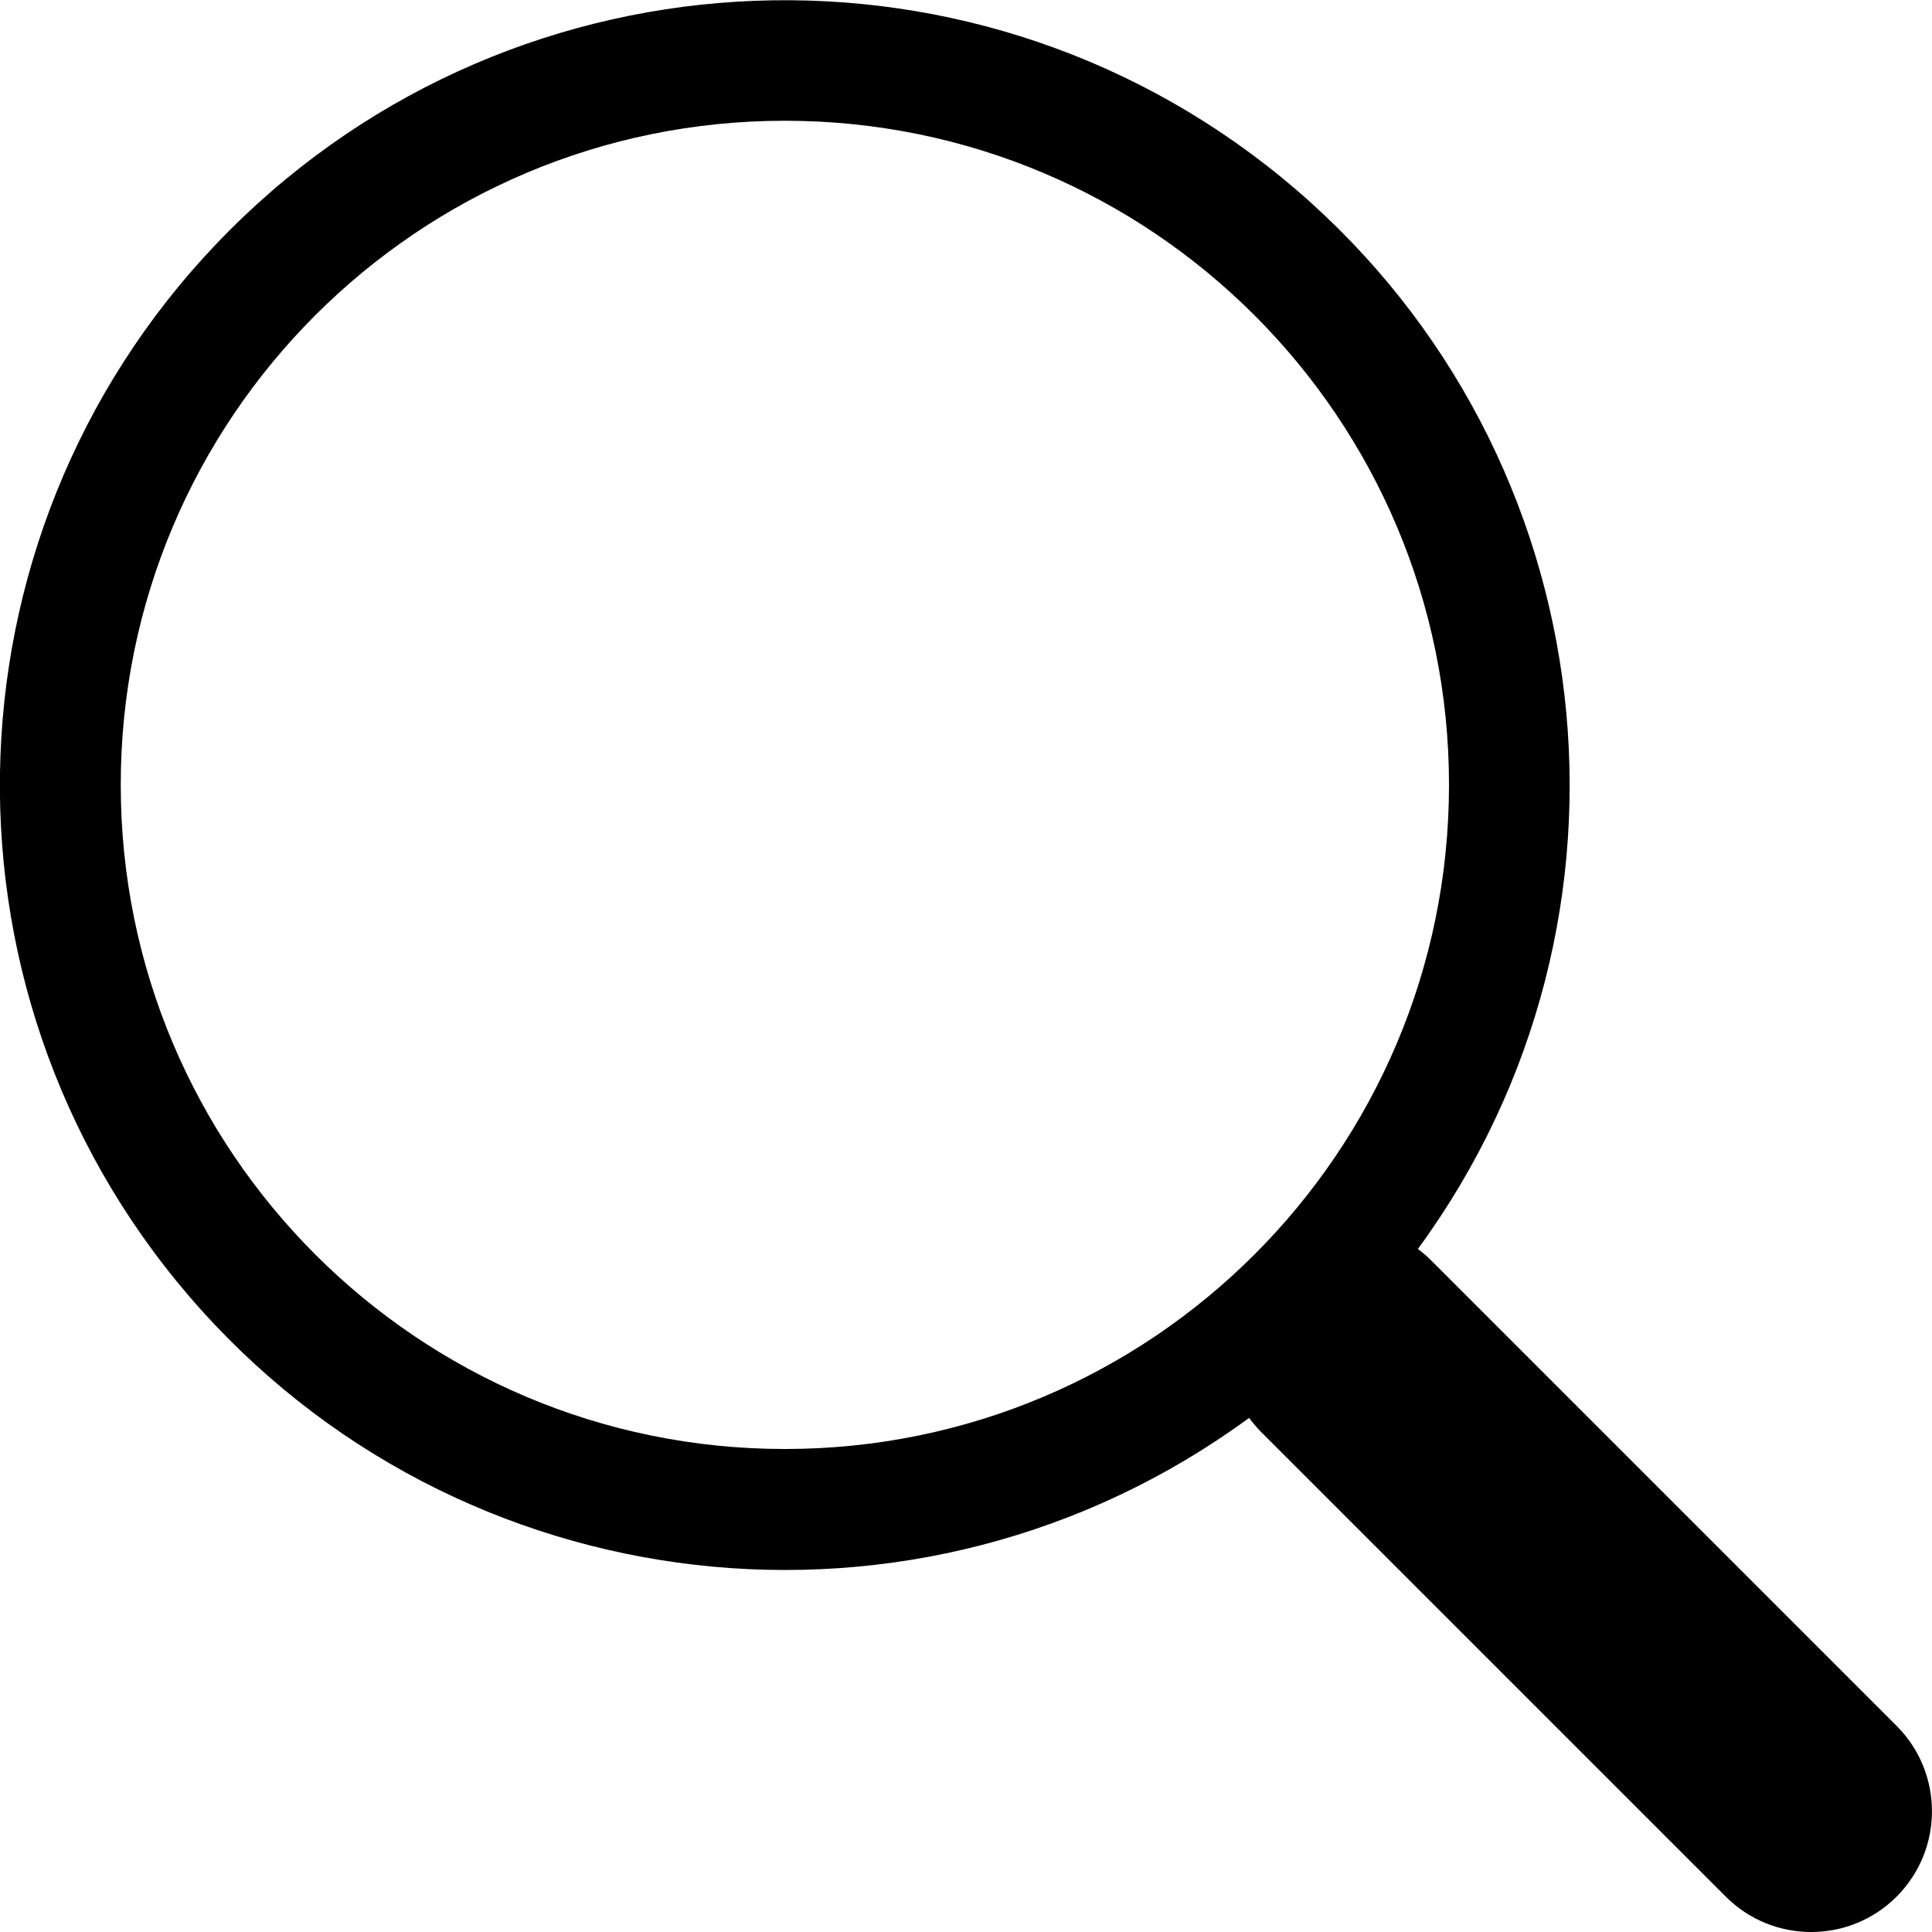
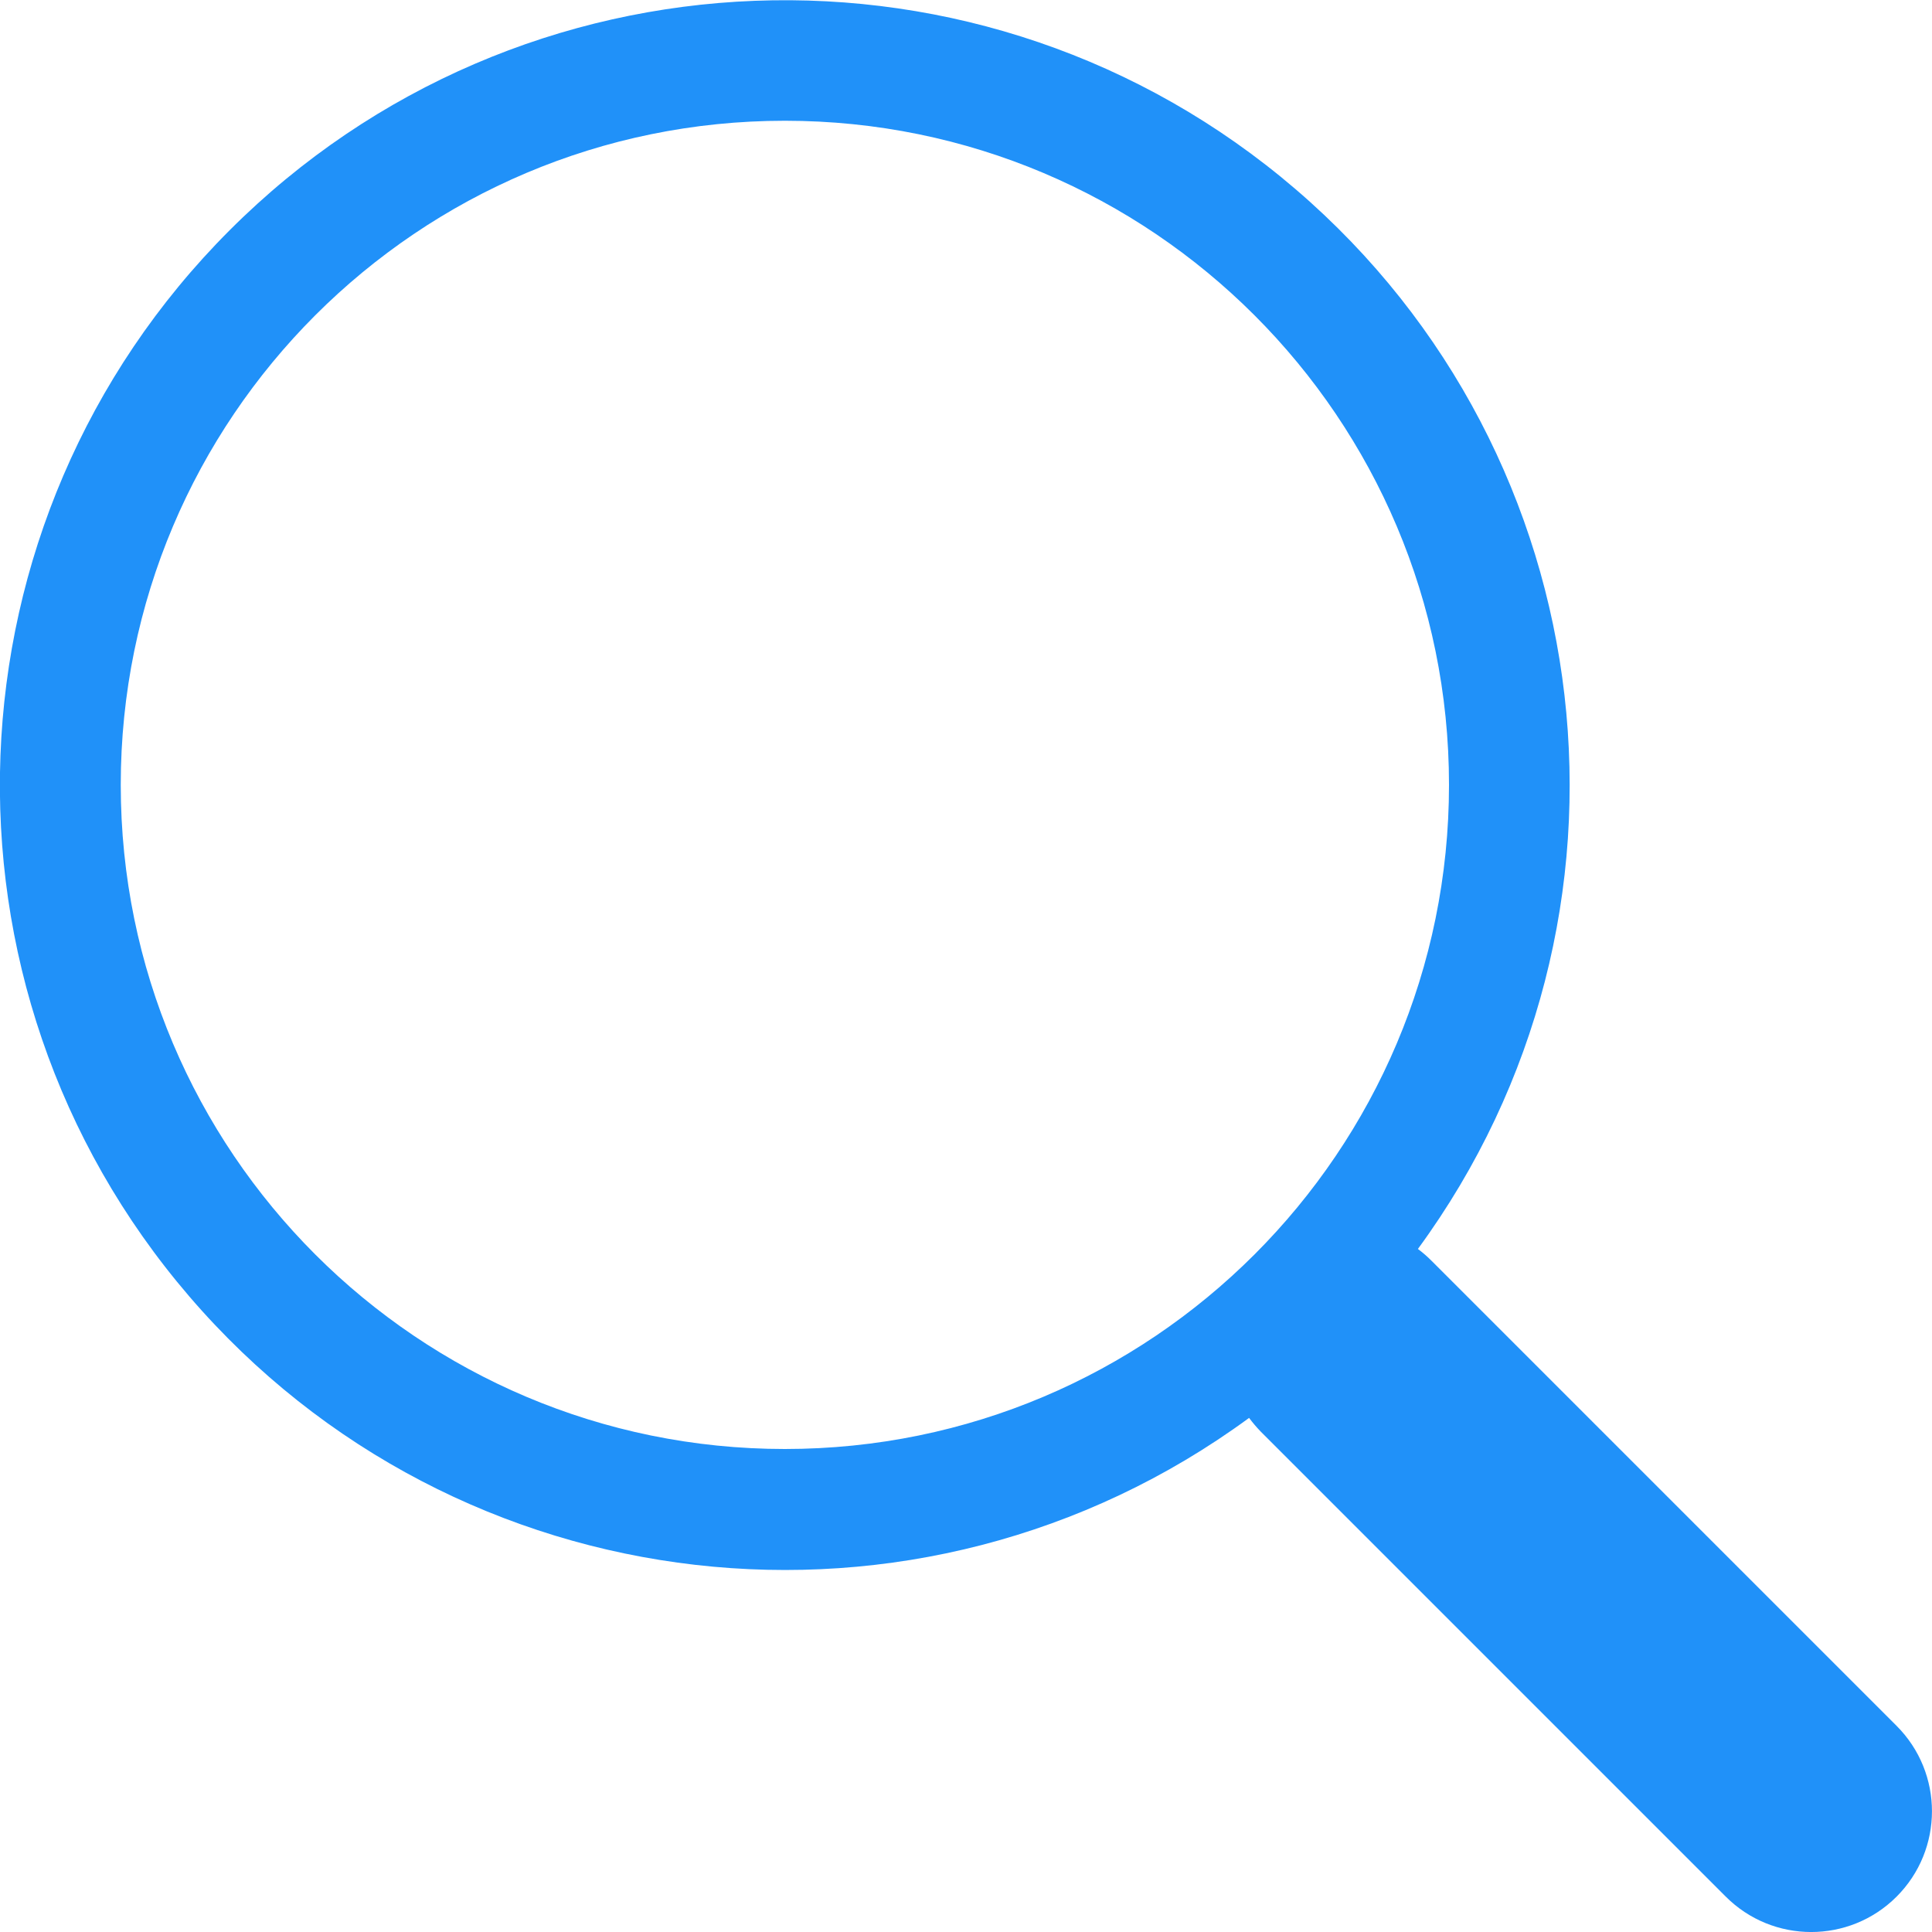
- <svg xmlns="http://www.w3.org/2000/svg" width="16" height="16" fill="currentColor" class="bi bi-search" viewBox="0 0 16 16">
+ <svg xmlns="http://www.w3.org/2000/svg" width="16" height="16" fill="currentColor" class="bi bi-search" viewBox="0 0 16 16" style="fill: #2091F9;transform: ;msFilter:;">
  <path d="M11.742 10.344a6.5 6.5 0 1 0-1.397 1.398h-.001c.03.04.062.078.098.115l3.85 3.85a1 1 0 0 0 1.415-1.414l-3.85-3.85a1.007 1.007 0 0 0-.115-.1zM12 6.5a5.5 5.5 0 1 1-11 0 5.5 5.5 0 0 1 11 0z" />
</svg>
